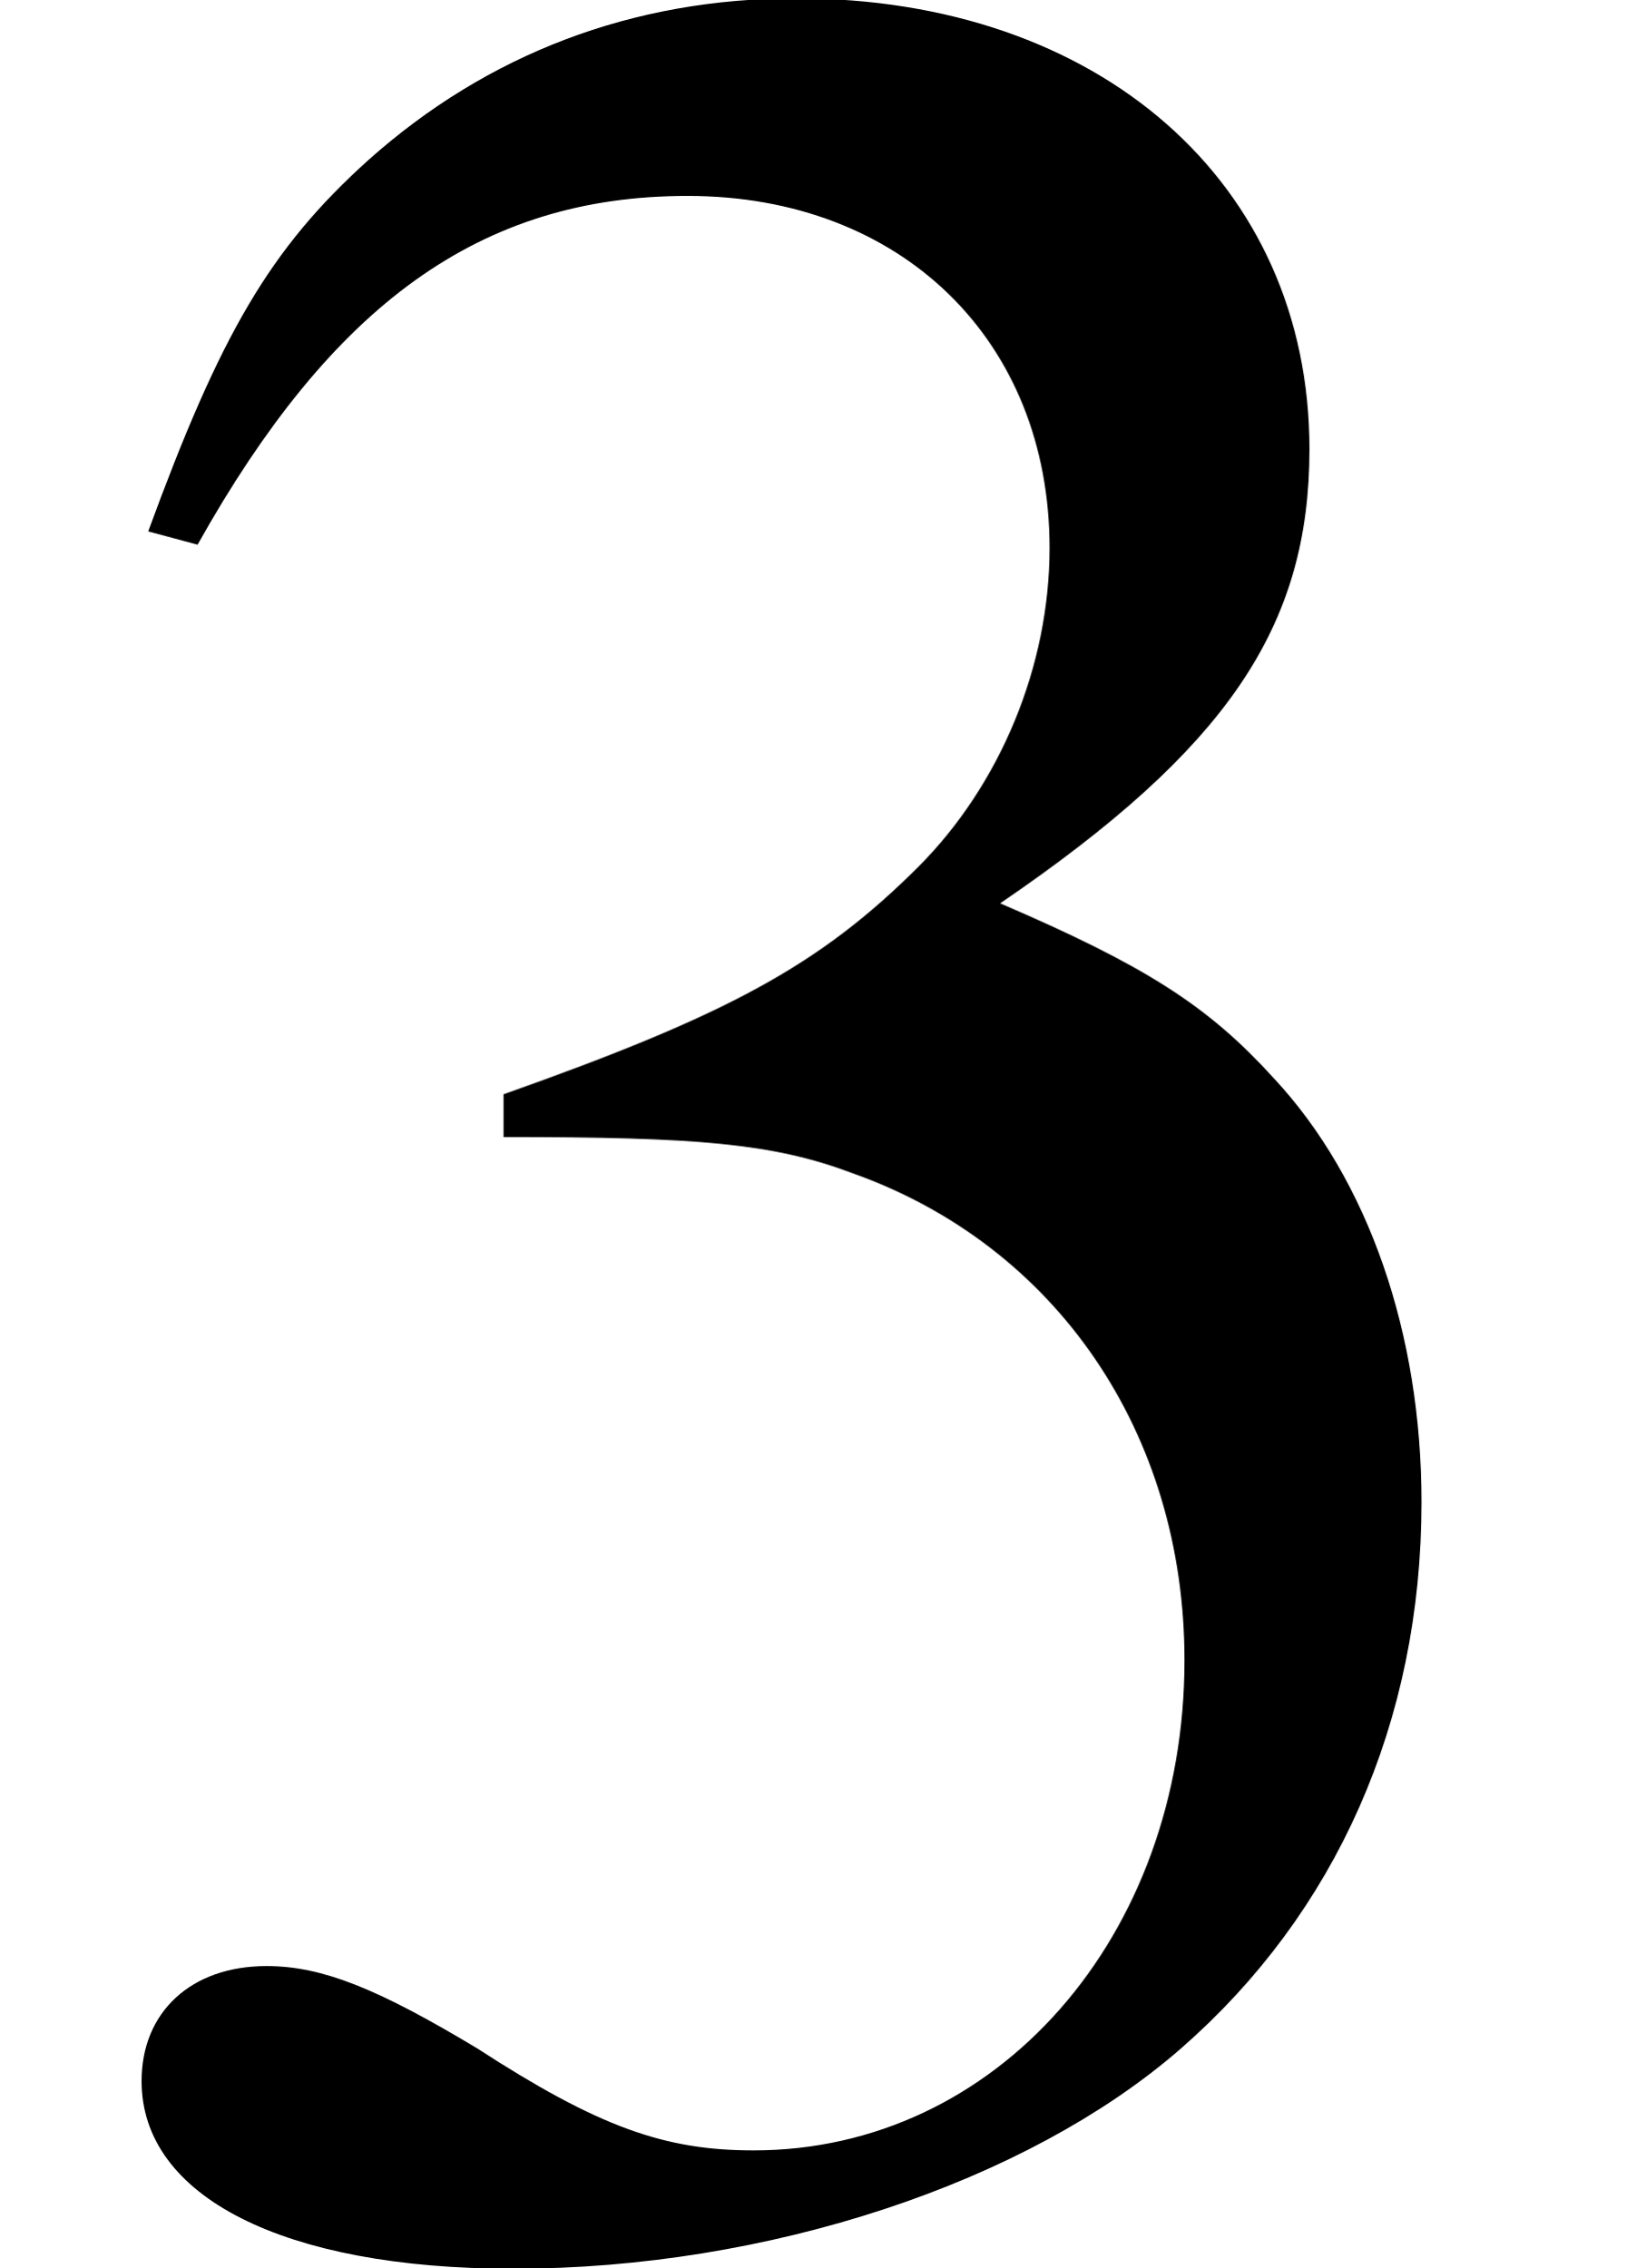
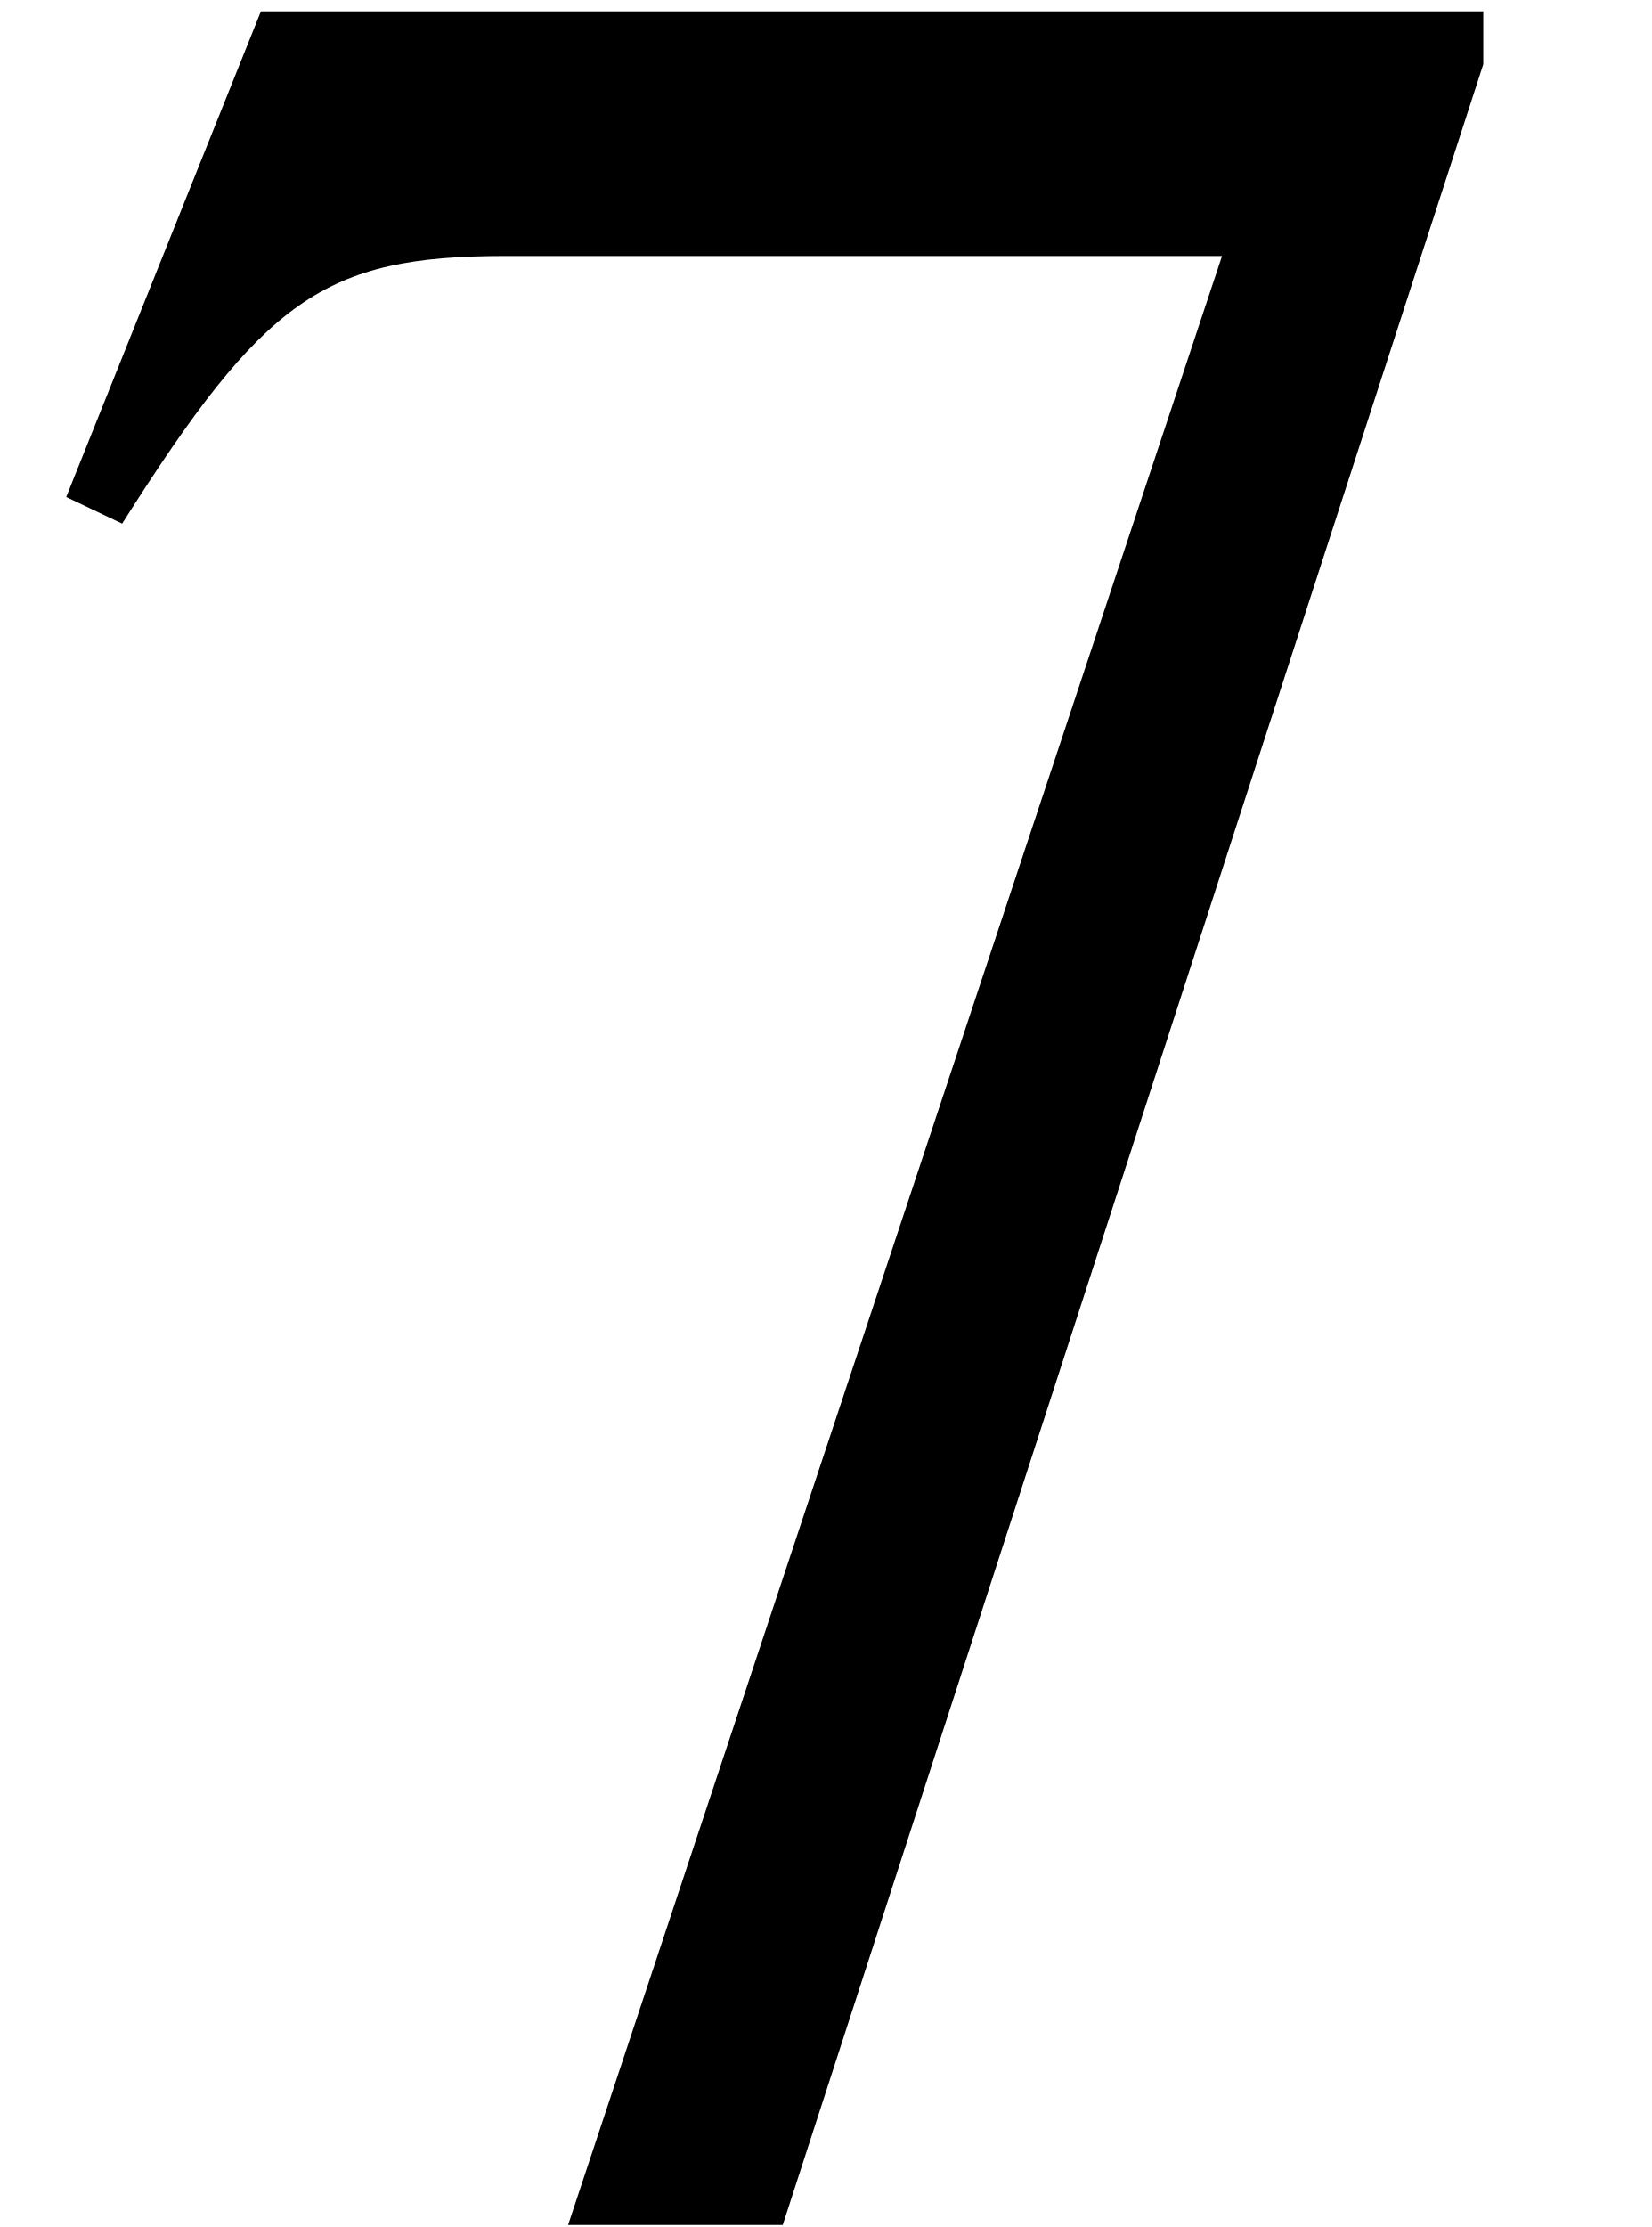
- <svg xmlns="http://www.w3.org/2000/svg" xmlns:xlink="http://www.w3.org/1999/xlink" version="1.1" width="4.963pt" height="6.839pt" viewBox="0 -6.705 4.963 6.839">
+ <svg xmlns="http://www.w3.org/2000/svg" xmlns:xlink="http://www.w3.org/1999/xlink" version="1.1" width="4.963pt" height="6.69pt" viewBox="0 -6.605 4.963 6.69">
  <defs>
-     <path id="g2-51" d="M4.288-2.174C4.288-2.68 4.129-3.146 3.841-3.454C3.643-3.672 3.454-3.792 3.017-3.98C3.702-4.447 3.95-4.814 3.95-5.35C3.95-6.154 3.315-6.71 2.402-6.71C1.906-6.71 1.469-6.541 1.112-6.223C.814-5.955 .665-5.697 .447-5.102L.596-5.062C1.002-5.787 1.449-6.114 2.074-6.114C2.72-6.114 3.166-5.677 3.166-5.052C3.166-4.695 3.017-4.337 2.769-4.089C2.471-3.792 2.194-3.643 1.519-3.404V-3.275C2.104-3.275 2.332-3.256 2.571-3.166C3.186-2.948 3.573-2.382 3.573-1.697C3.573-.864 3.007-.218 2.273-.218C2.005-.218 1.806-.288 1.439-.526C1.141-.705 .973-.774 .804-.774C.576-.774 .427-.635 .427-.427C.427-.079 .854 .139 1.548 .139C2.313 .139 3.097-.119 3.563-.526S4.288-1.509 4.288-2.174Z" />
+     <path id="g2-55" d="M4.457-6.412V-6.571H.784L.199-5.112L.367-5.032C.794-5.707 .973-5.836 1.519-5.836H3.672L1.707 .079H2.352L4.457-6.412Z" />
  </defs>
  <g id="page1">
-     <use x="0" y="0" xlink:href="#g2-51" />
+     <use x="0" y="0" xlink:href="#g2-55" />
  </g>
</svg>
